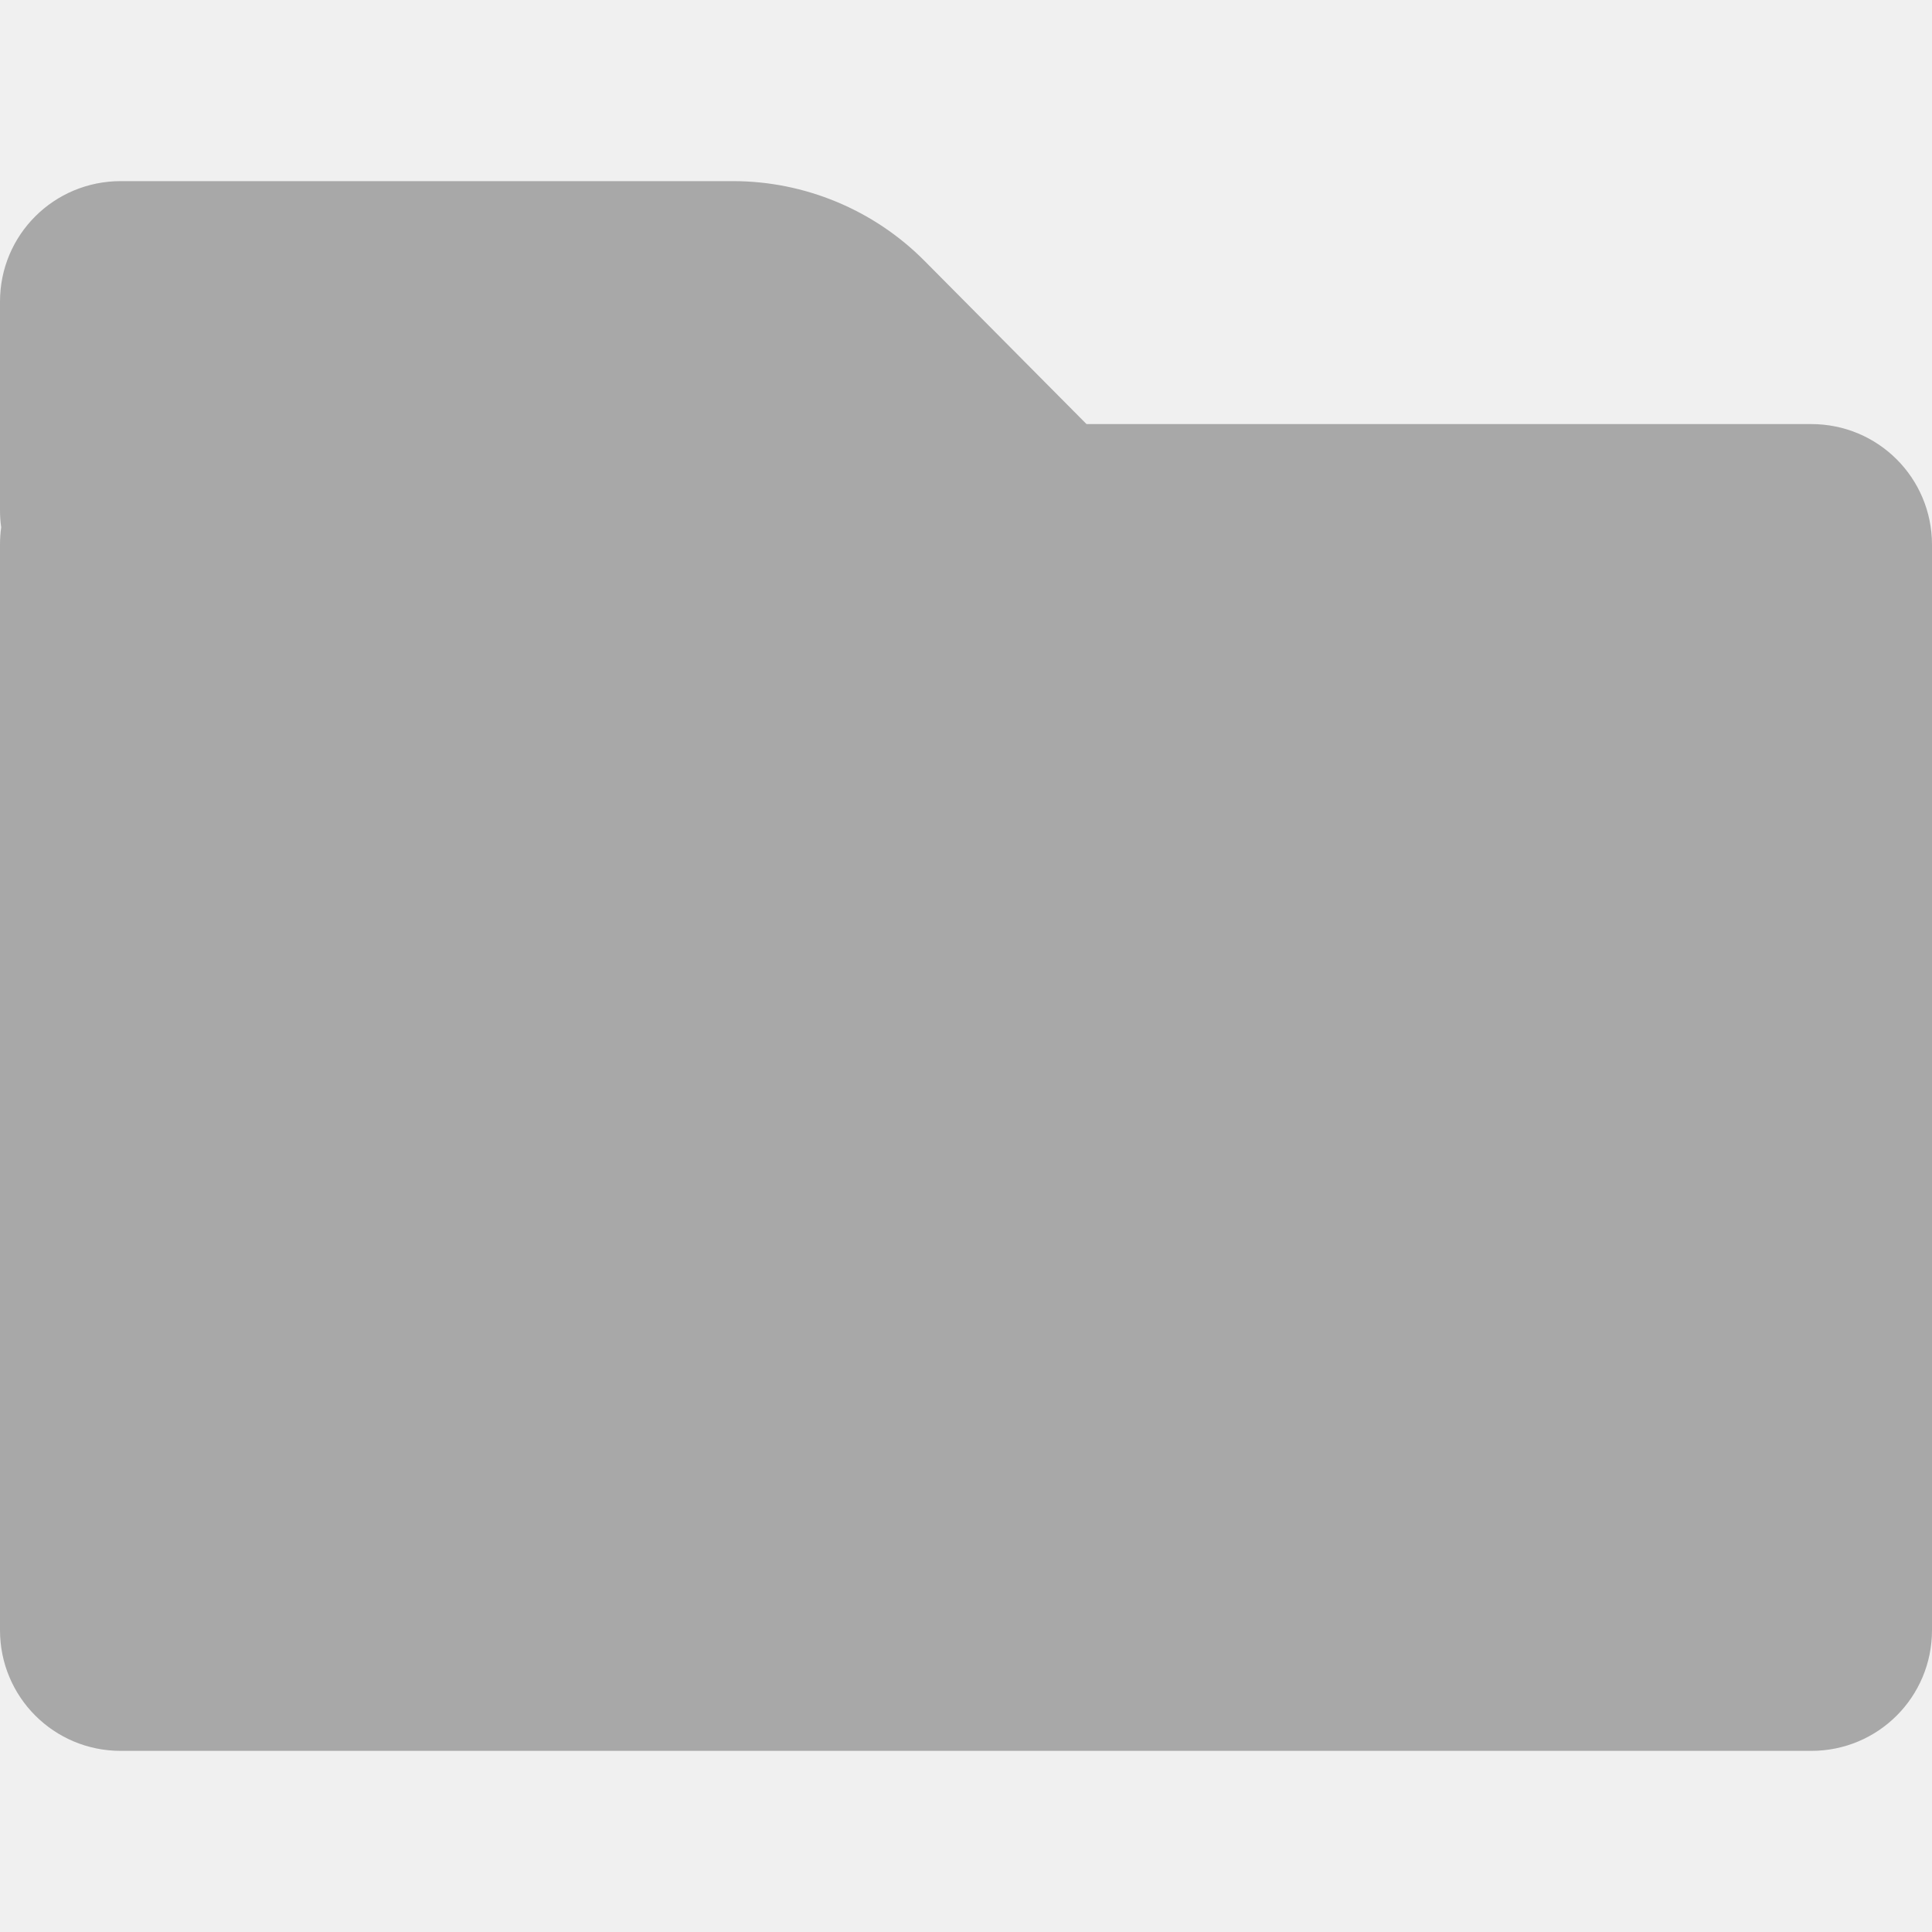
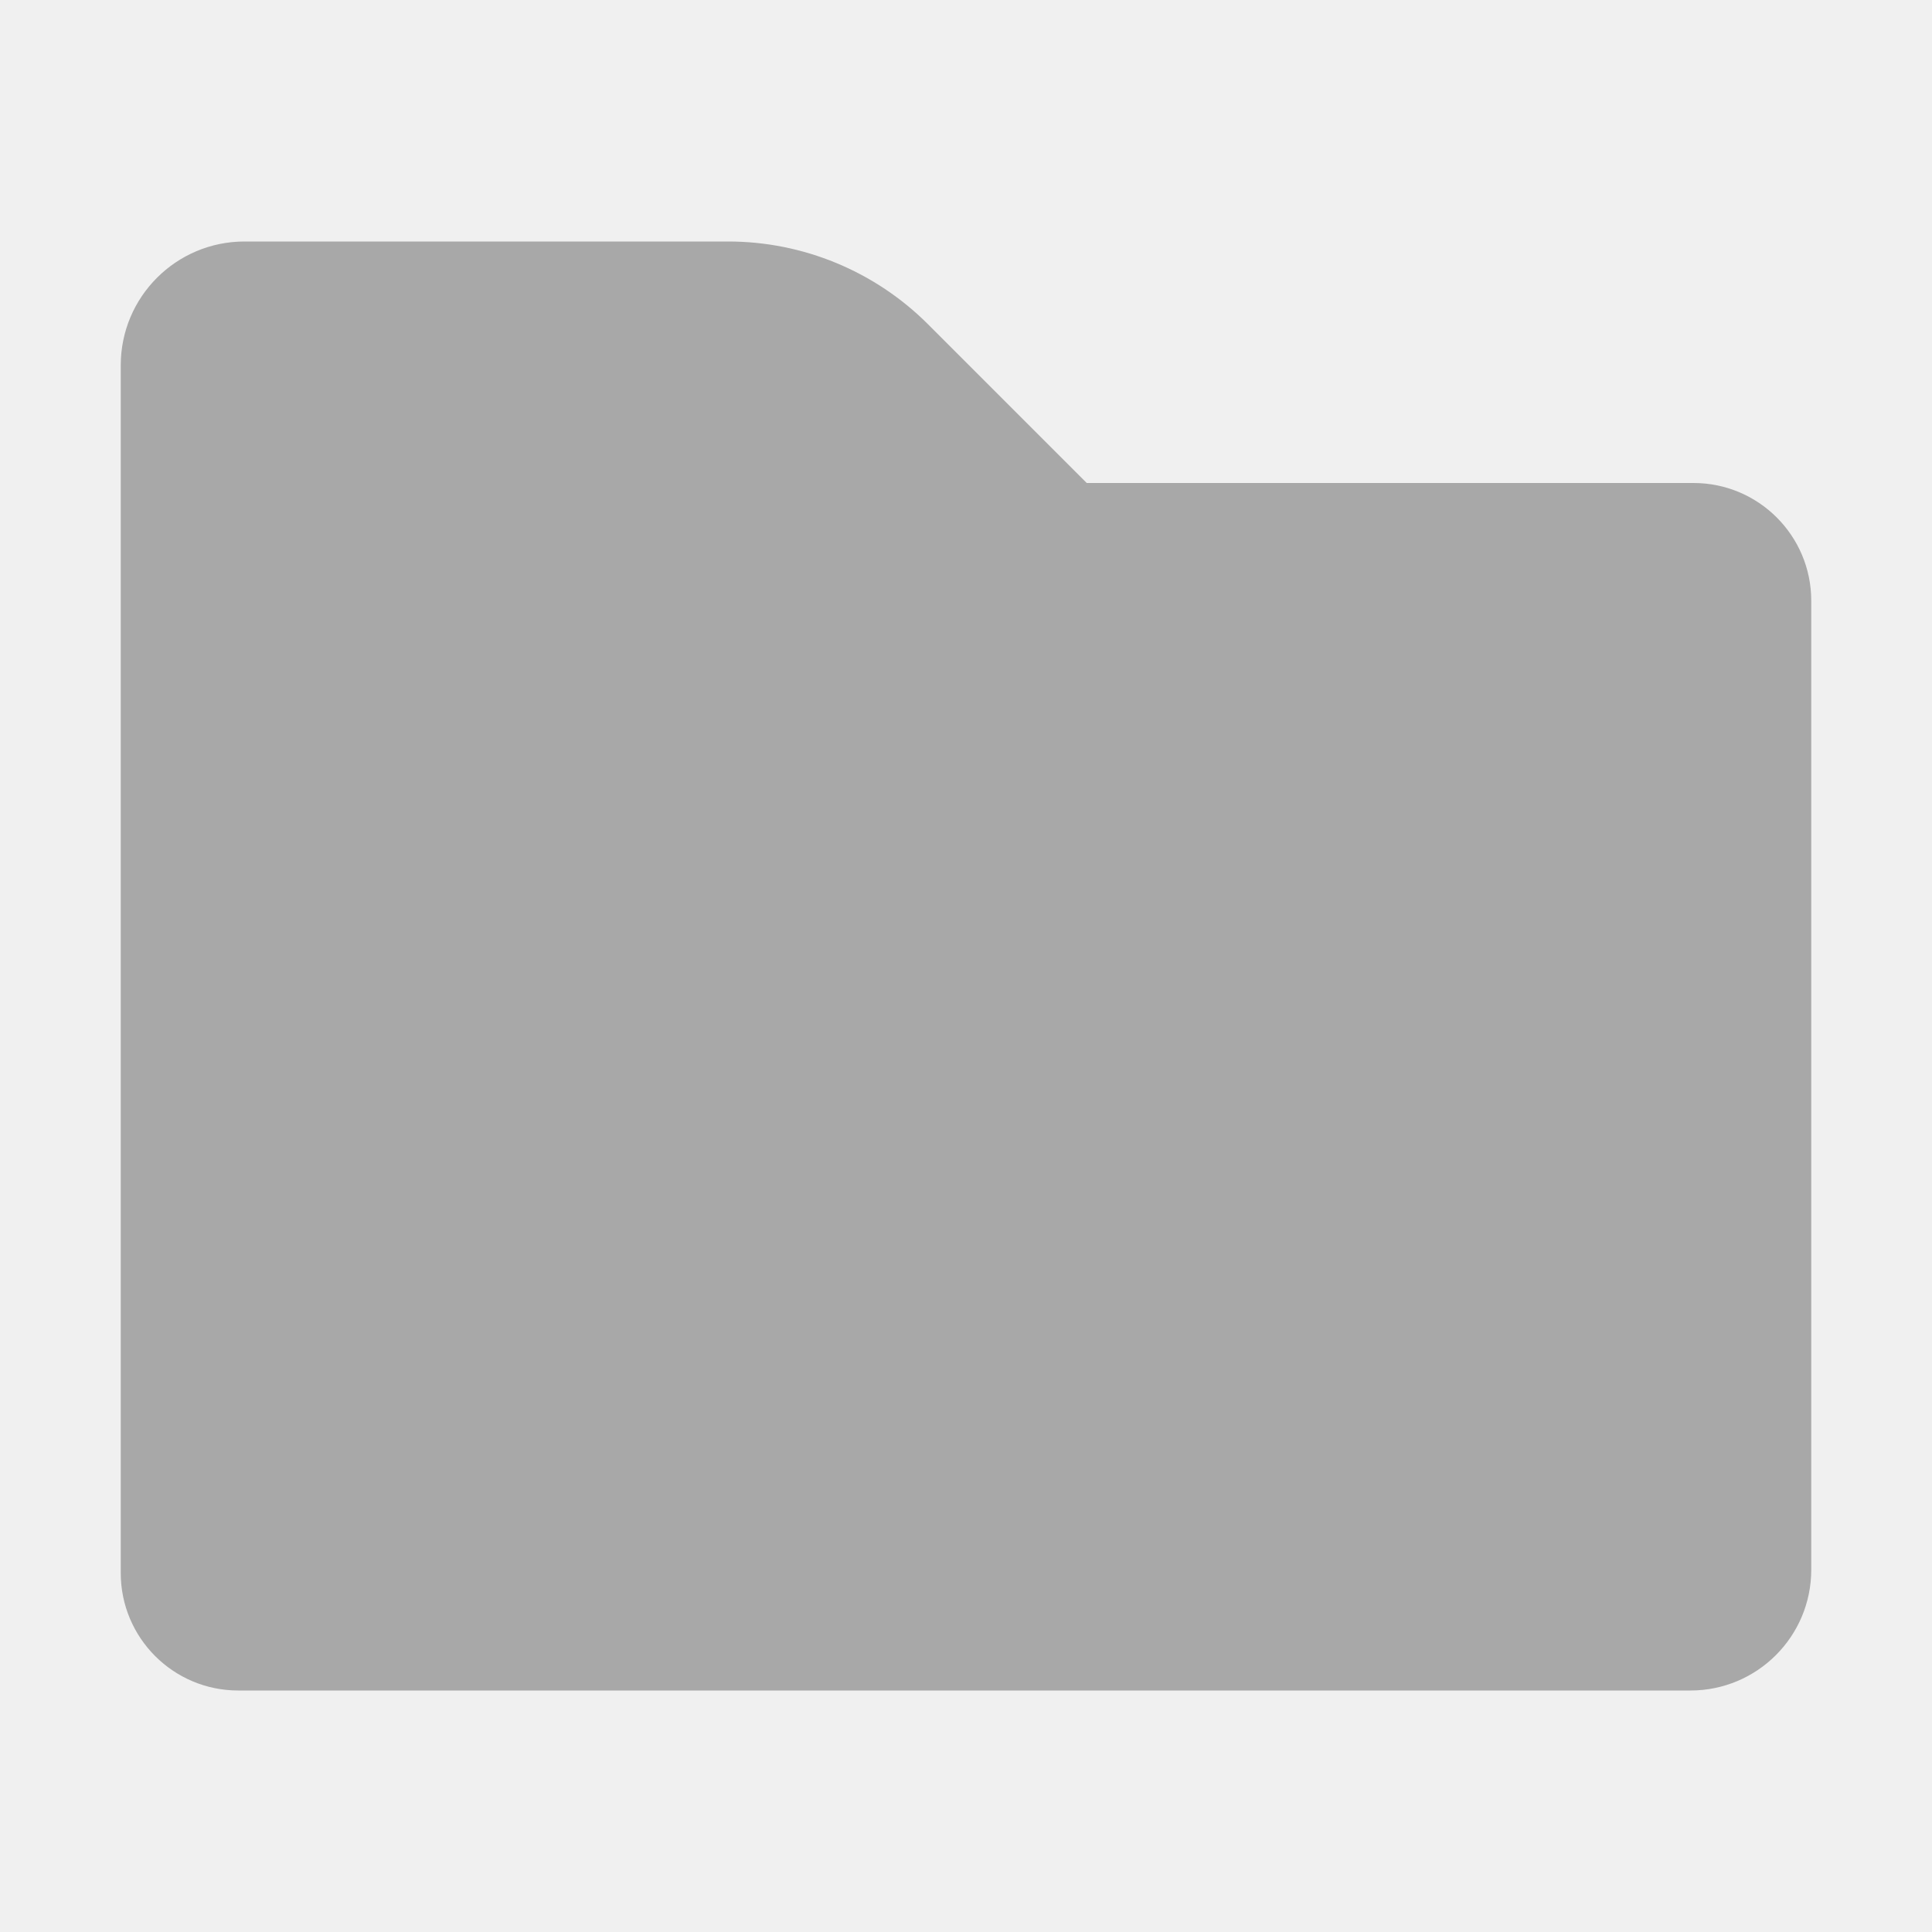
- <svg xmlns="http://www.w3.org/2000/svg" width="16" height="16" viewBox="0 0 16 16" fill="none" version="1.1" id="svg5">
-   <defs id="defs5">
-     <mask id="path-1-inside-1_1_2" fill="#ffffff">
-       <rect width="10" height="10" rx="1" id="rect2" x="0" y="0" />
-     </mask>
-     <clipPath clipPathUnits="userSpaceOnUse" id="clipPath1">
-       <g id="g3">
-         <rect width="16" height="16" fill="#ffffff" id="rect3" x="0" y="0" />
-       </g>
-     </clipPath>
-   </defs>
-   <path id="rect5" style="fill:#a8a8a8;fill-opacity:1;stroke:none;stroke-width:2;stroke-linecap:round;stroke-opacity:1;paint-order:markers stroke fill" d="m 1,1.5 c -0.554,0 -1,0.445 -1,0.998 V 4.223 C 0,4.272 0.003,4.32 0.01,4.367 0.003,4.415 0,4.462 0,4.512 V 13.5 c 0,0.554 0.446,1 1,1 h 14 c 0.554,0 1,-0.446 1,-1 V 4.512 c 0,-0.554 -0.446,-1 -1,-1 H 8.998 L 7.656,2.16 A 2.236,2.234 0 0 0 6.068,1.5 Z" />
+ <svg xmlns="http://www.w3.org/2000/svg" xmlns:ns1="http://sodipodi.sourceforge.net/DTD/sodipodi-0.0.dtd" width="16" height="16" viewBox="0 0 16 16" version="1.1" id="svg-dual-tone-template">
+   <defs id="defs-tones">
+     </defs>
+   <ns1:namedview id="namedview-template" pagecolor="#ffffff" bordercolor="#0c0005" showgrid="true">
+     <ns1:guide id="guide-left" position="1,8" orientation="1,0" />
+     <ns1:guide id="guide-right" position="15,8" orientation="1,0" />
+     <ns1:guide id="guide-top" position="8,15" orientation="0,1" />
+     <ns1:guide id="guide-bottom" position="8,1" orientation="0,1" />
+   </ns1:namedview>
+   <g id="layer-icon" style="fill:none;stroke:#a8a8a8;stroke-width:1;stroke-linecap:round;stroke-linejoin:round">
+     <path id="rect1" style="fill:#a8a8a8;fill-opacity:1;stroke:none;stroke-width:1;stroke-linecap:round;stroke-linejoin:round;stroke-opacity:1;paint-order:stroke fill markers" d="M 1,3.025 V 4 13.027 A 0.973,0.973 45 0 0 1.973,14 L 14,14 a 1,1 135 0 0 1,-1 V 4.975 A 0.975,0.975 45 0 0 14.025,4 H 9 L 8,3 7.686,2.686 A 2.341,2.341 22.5 0 0 6.03,2 H 2.025 A 1.025,1.025 135 0 0 1,3.025 Z" />
+   </g>
</svg>
